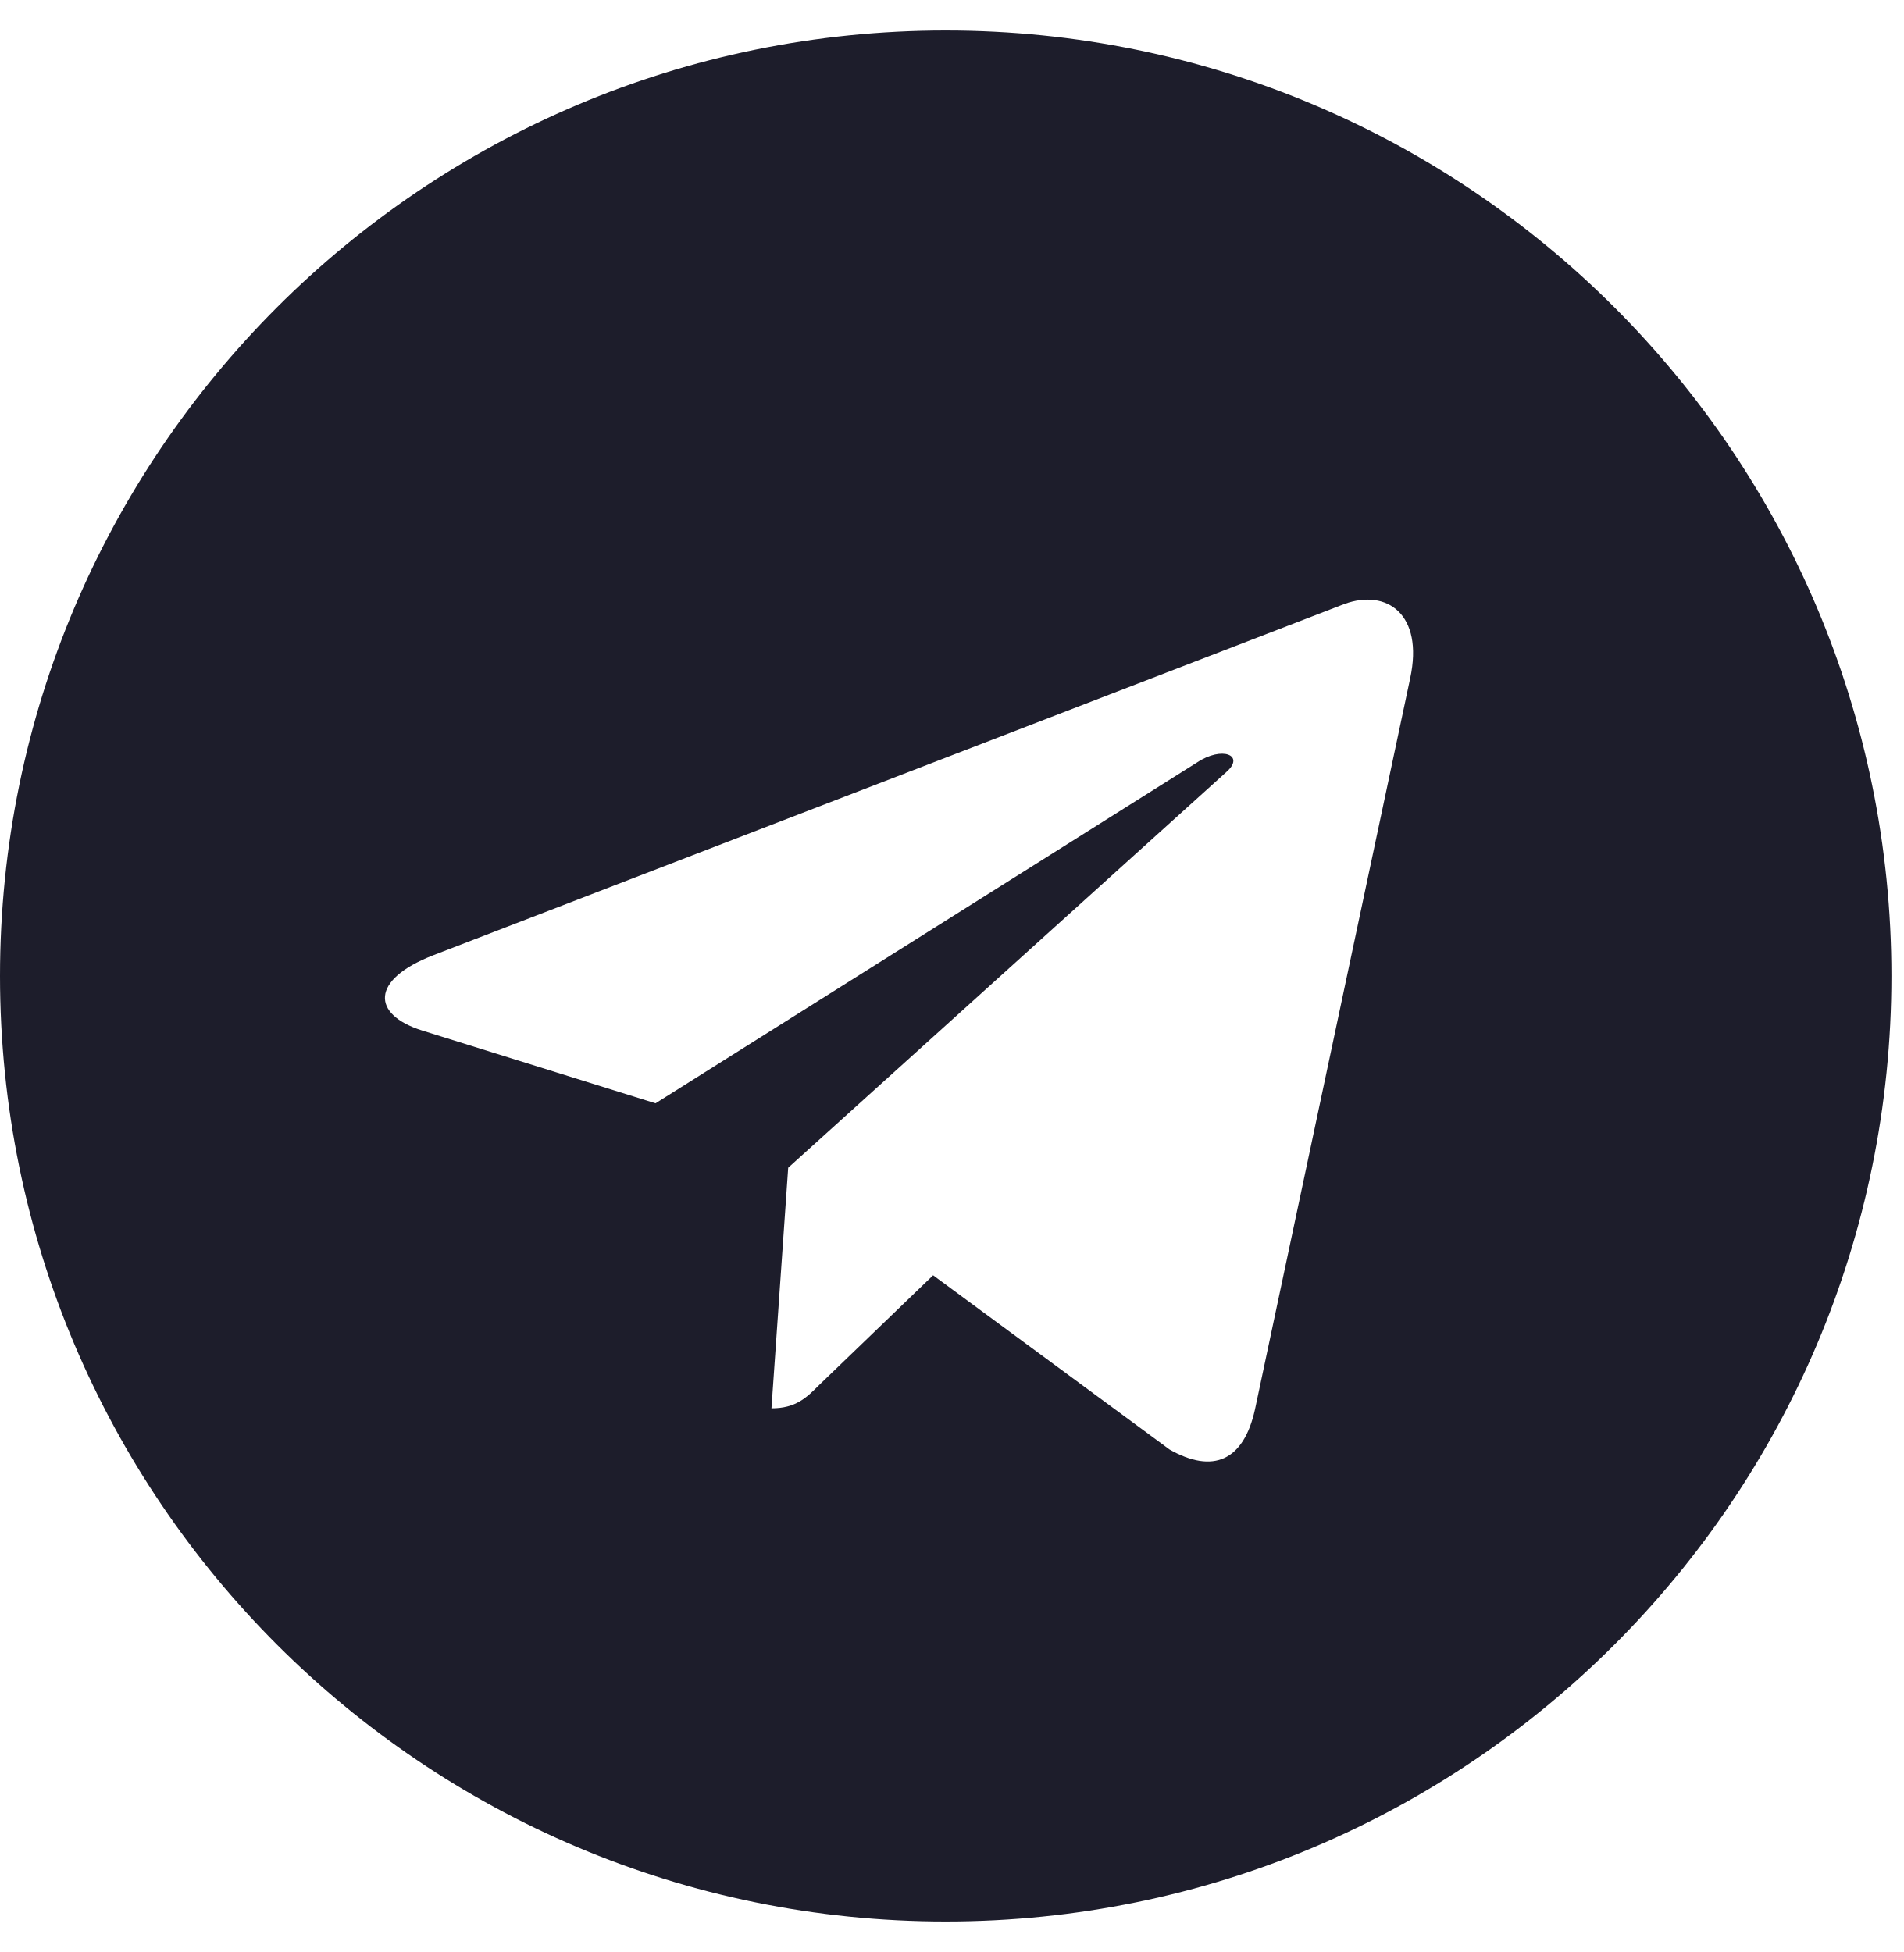
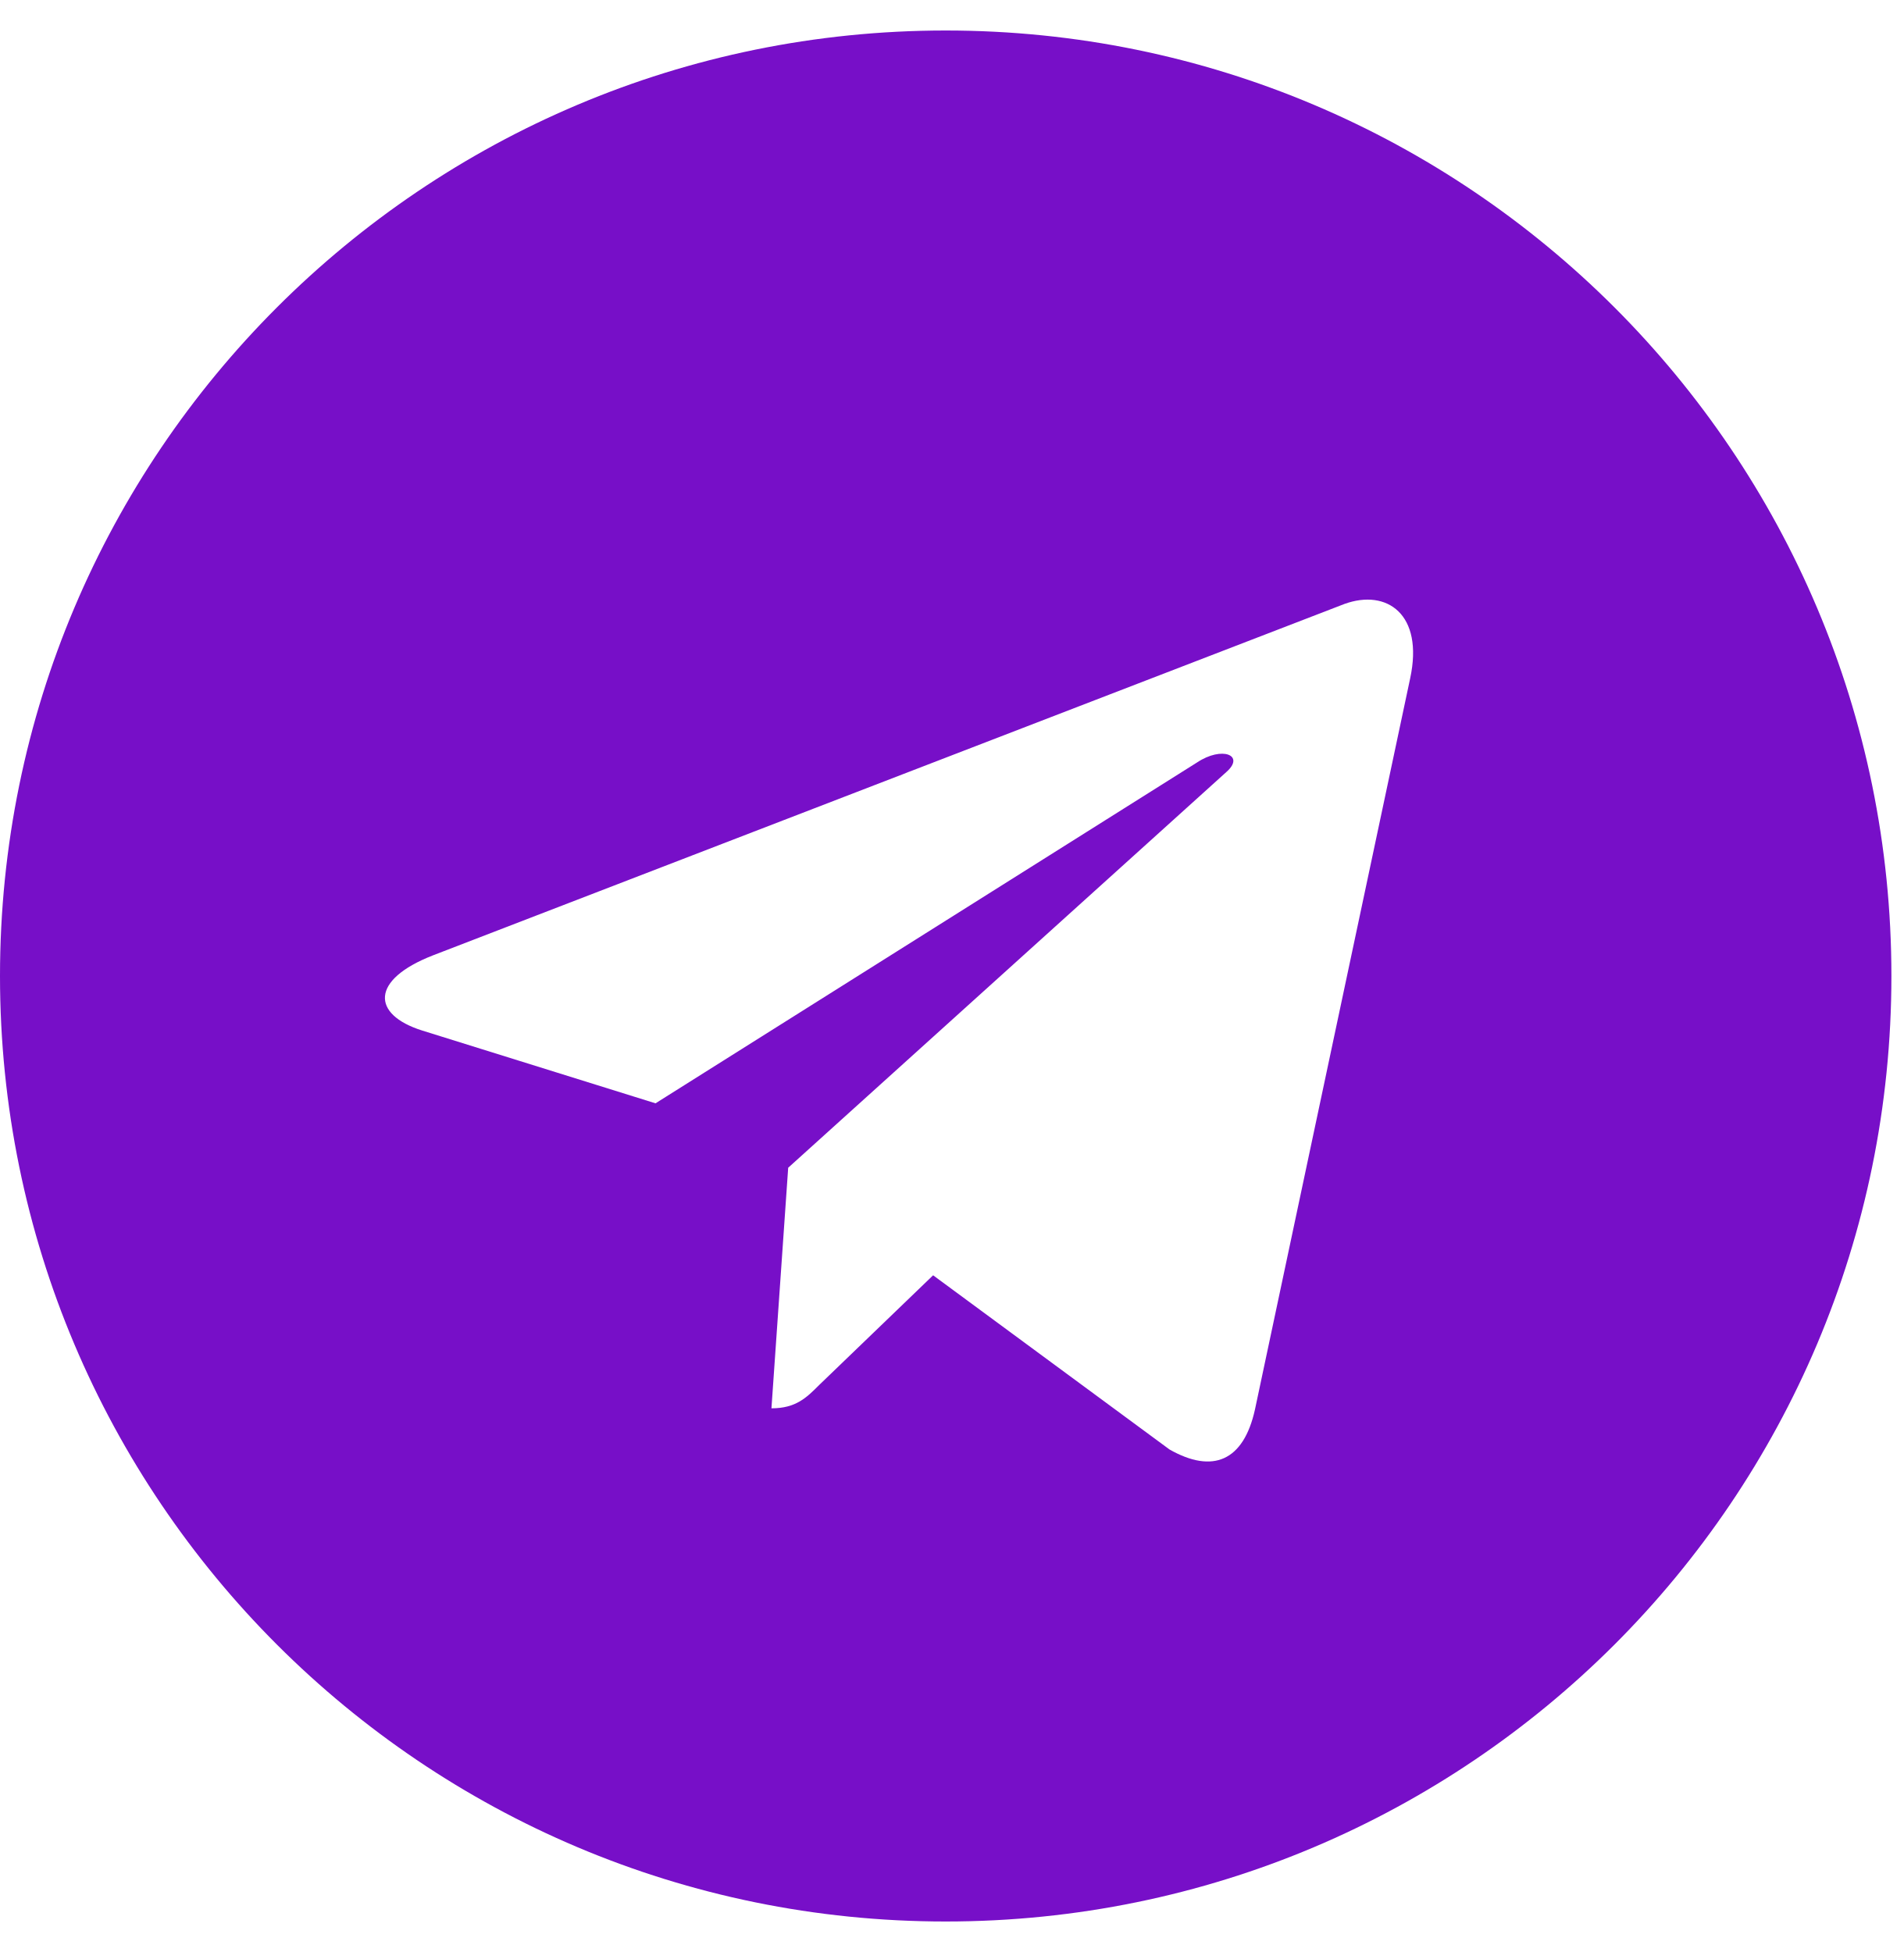
<svg xmlns="http://www.w3.org/2000/svg" width="39" height="40" viewBox="0 0 39 40">
-   <path fill="#1D1D2B" fill-rule="evenodd" d="M19.375 39.375c10.703 0 19.375-8.672 19.375-19.375S30.078.625 19.375.625 0 9.297 0 20s8.672 19.375 19.375 19.375zm4.586-9.672l-4.844-3.57-2.336 2.25c-.258.258-.476.476-.976.476l.343-4.93 8.977-8.109c.39-.343-.086-.539-.602-.195L13.43 22.609l-4.782-1.492c-1.039-.328-1.062-1.039.22-1.539l18.679-7.203c.867-.312 1.625.211 1.344 1.524l-3.18 14.984c-.235 1.062-.867 1.32-1.75.82z" />
+   <path fill="#770fc8" fill-rule="evenodd" d="M19.375 39.375c10.703 0 19.375-8.672 19.375-19.375S30.078.625 19.375.625 0 9.297 0 20s8.672 19.375 19.375 19.375zm4.586-9.672l-4.844-3.57-2.336 2.25c-.258.258-.476.476-.976.476l.343-4.93 8.977-8.109c.39-.343-.086-.539-.602-.195L13.43 22.609l-4.782-1.492c-1.039-.328-1.062-1.039.22-1.539l18.679-7.203c.867-.312 1.625.211 1.344 1.524l-3.18 14.984c-.235 1.062-.867 1.32-1.75.82z" />
</svg>
